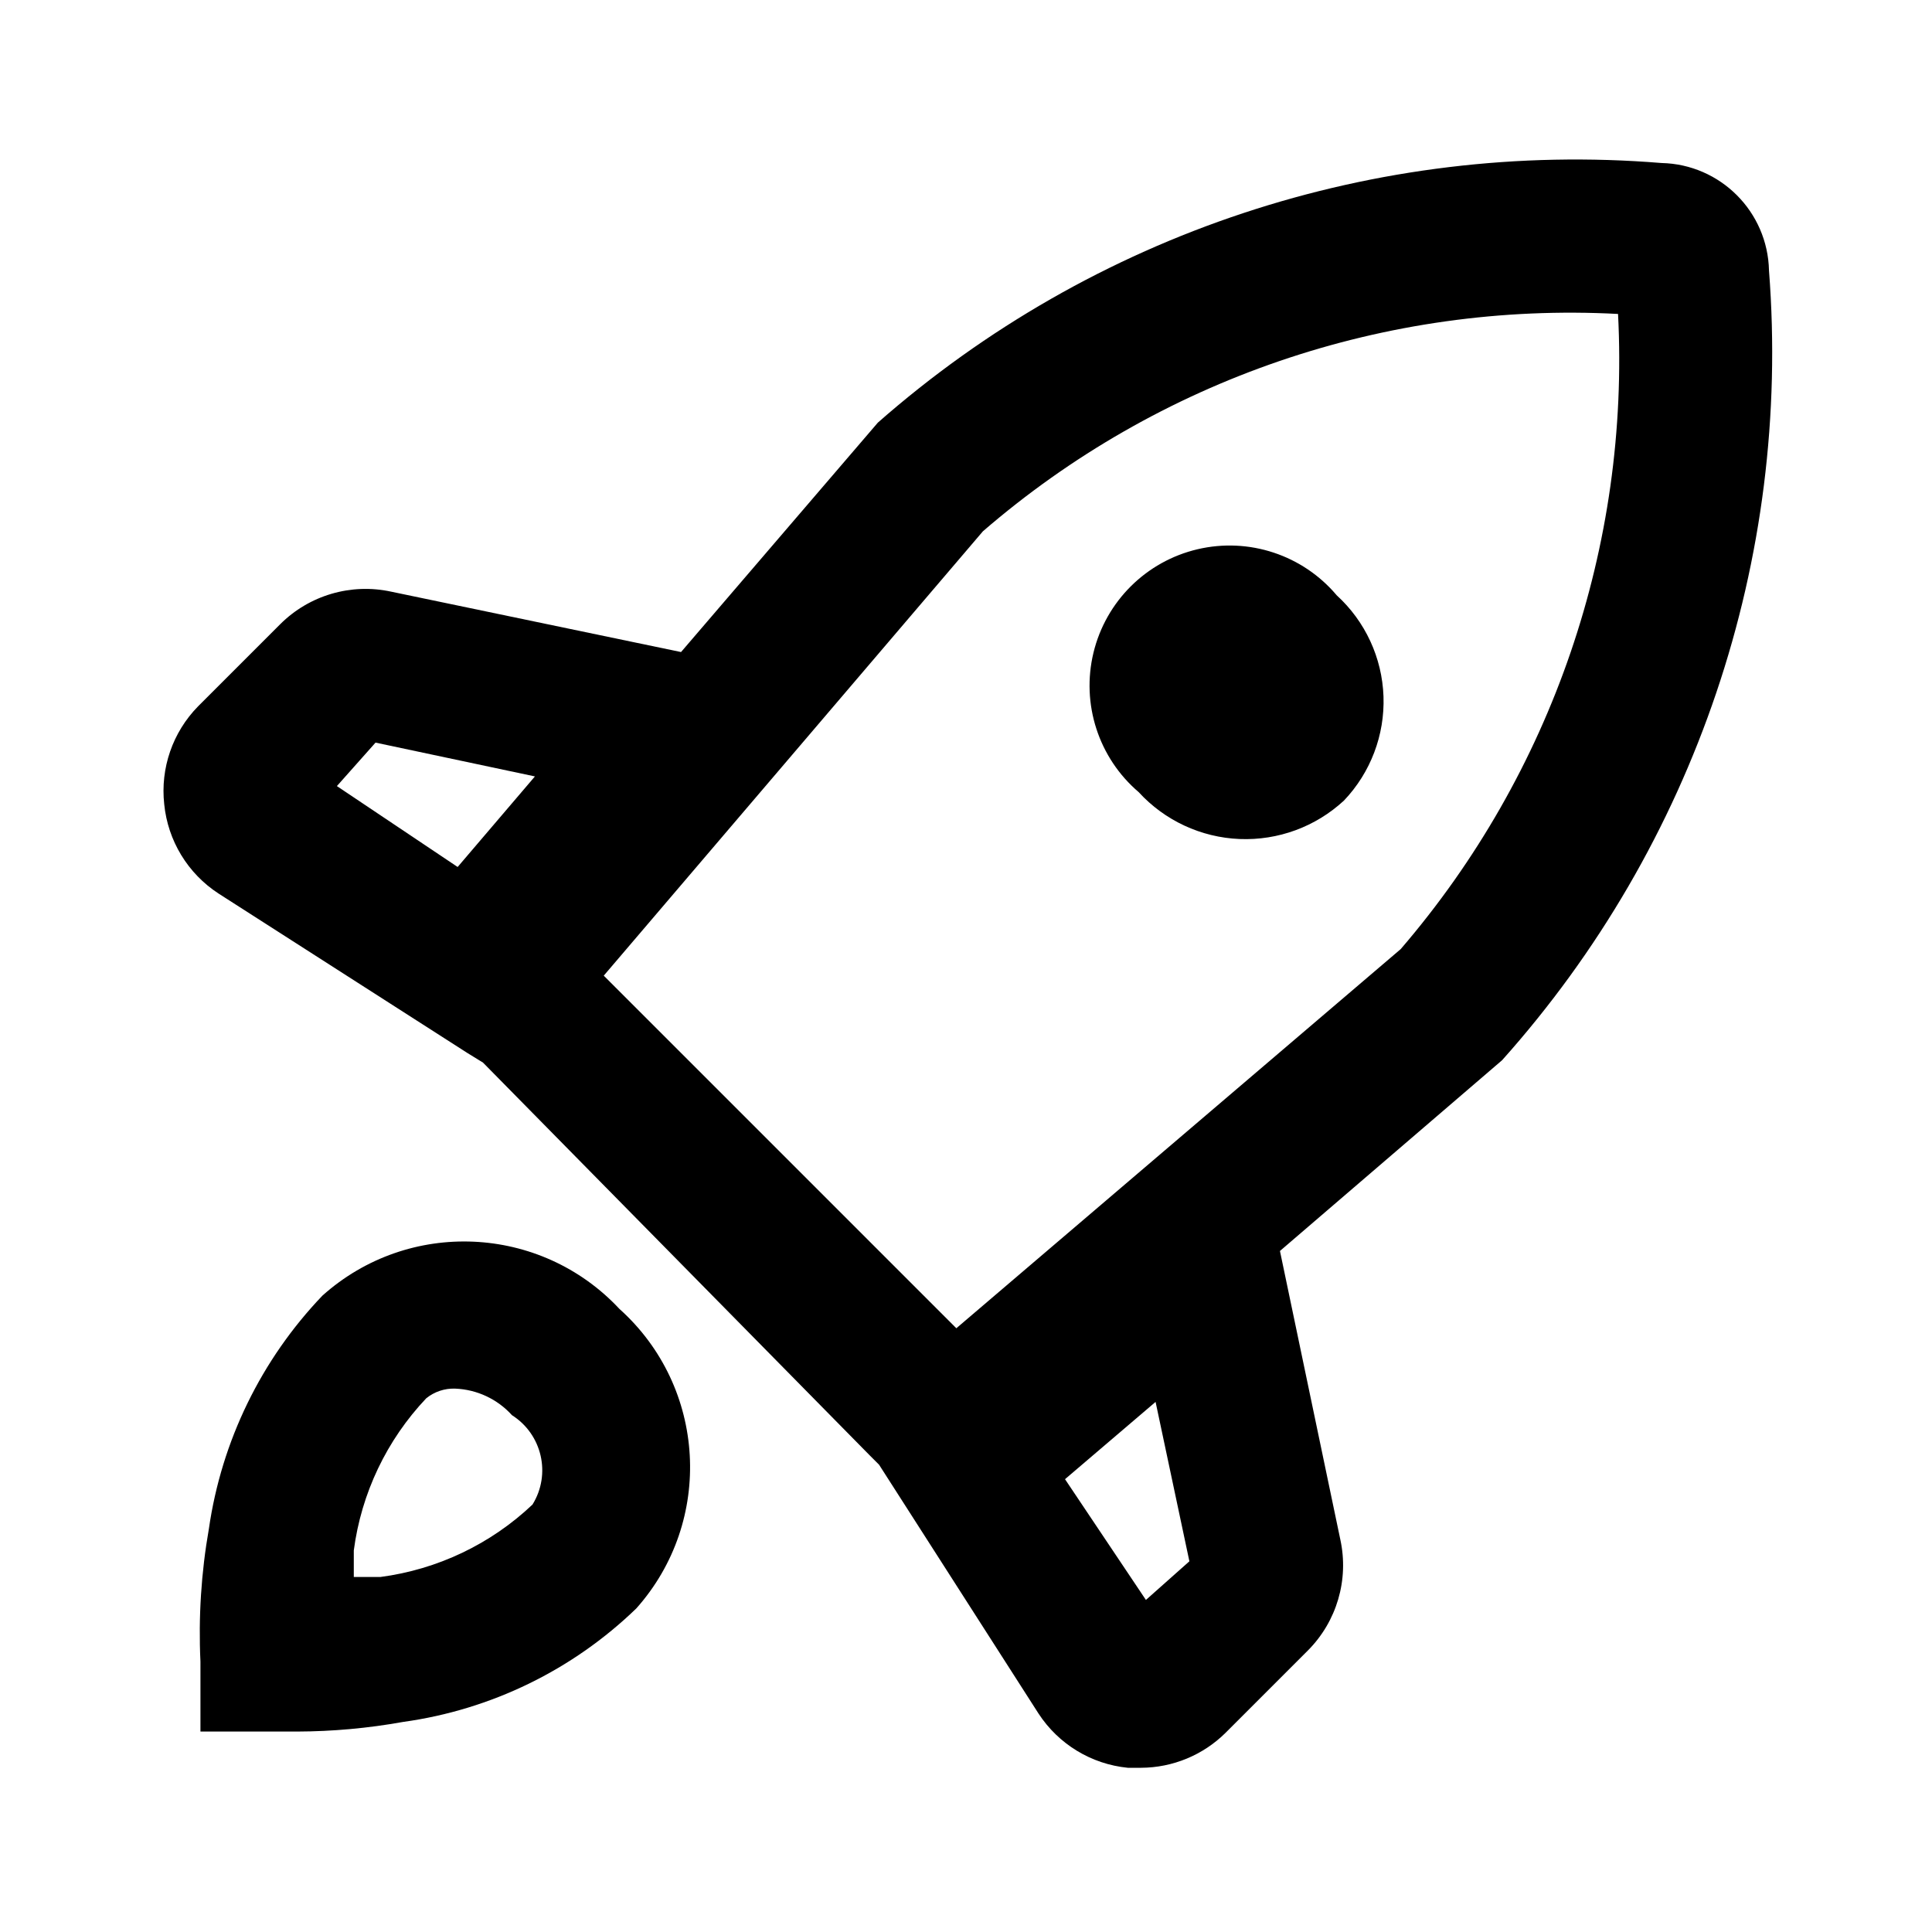
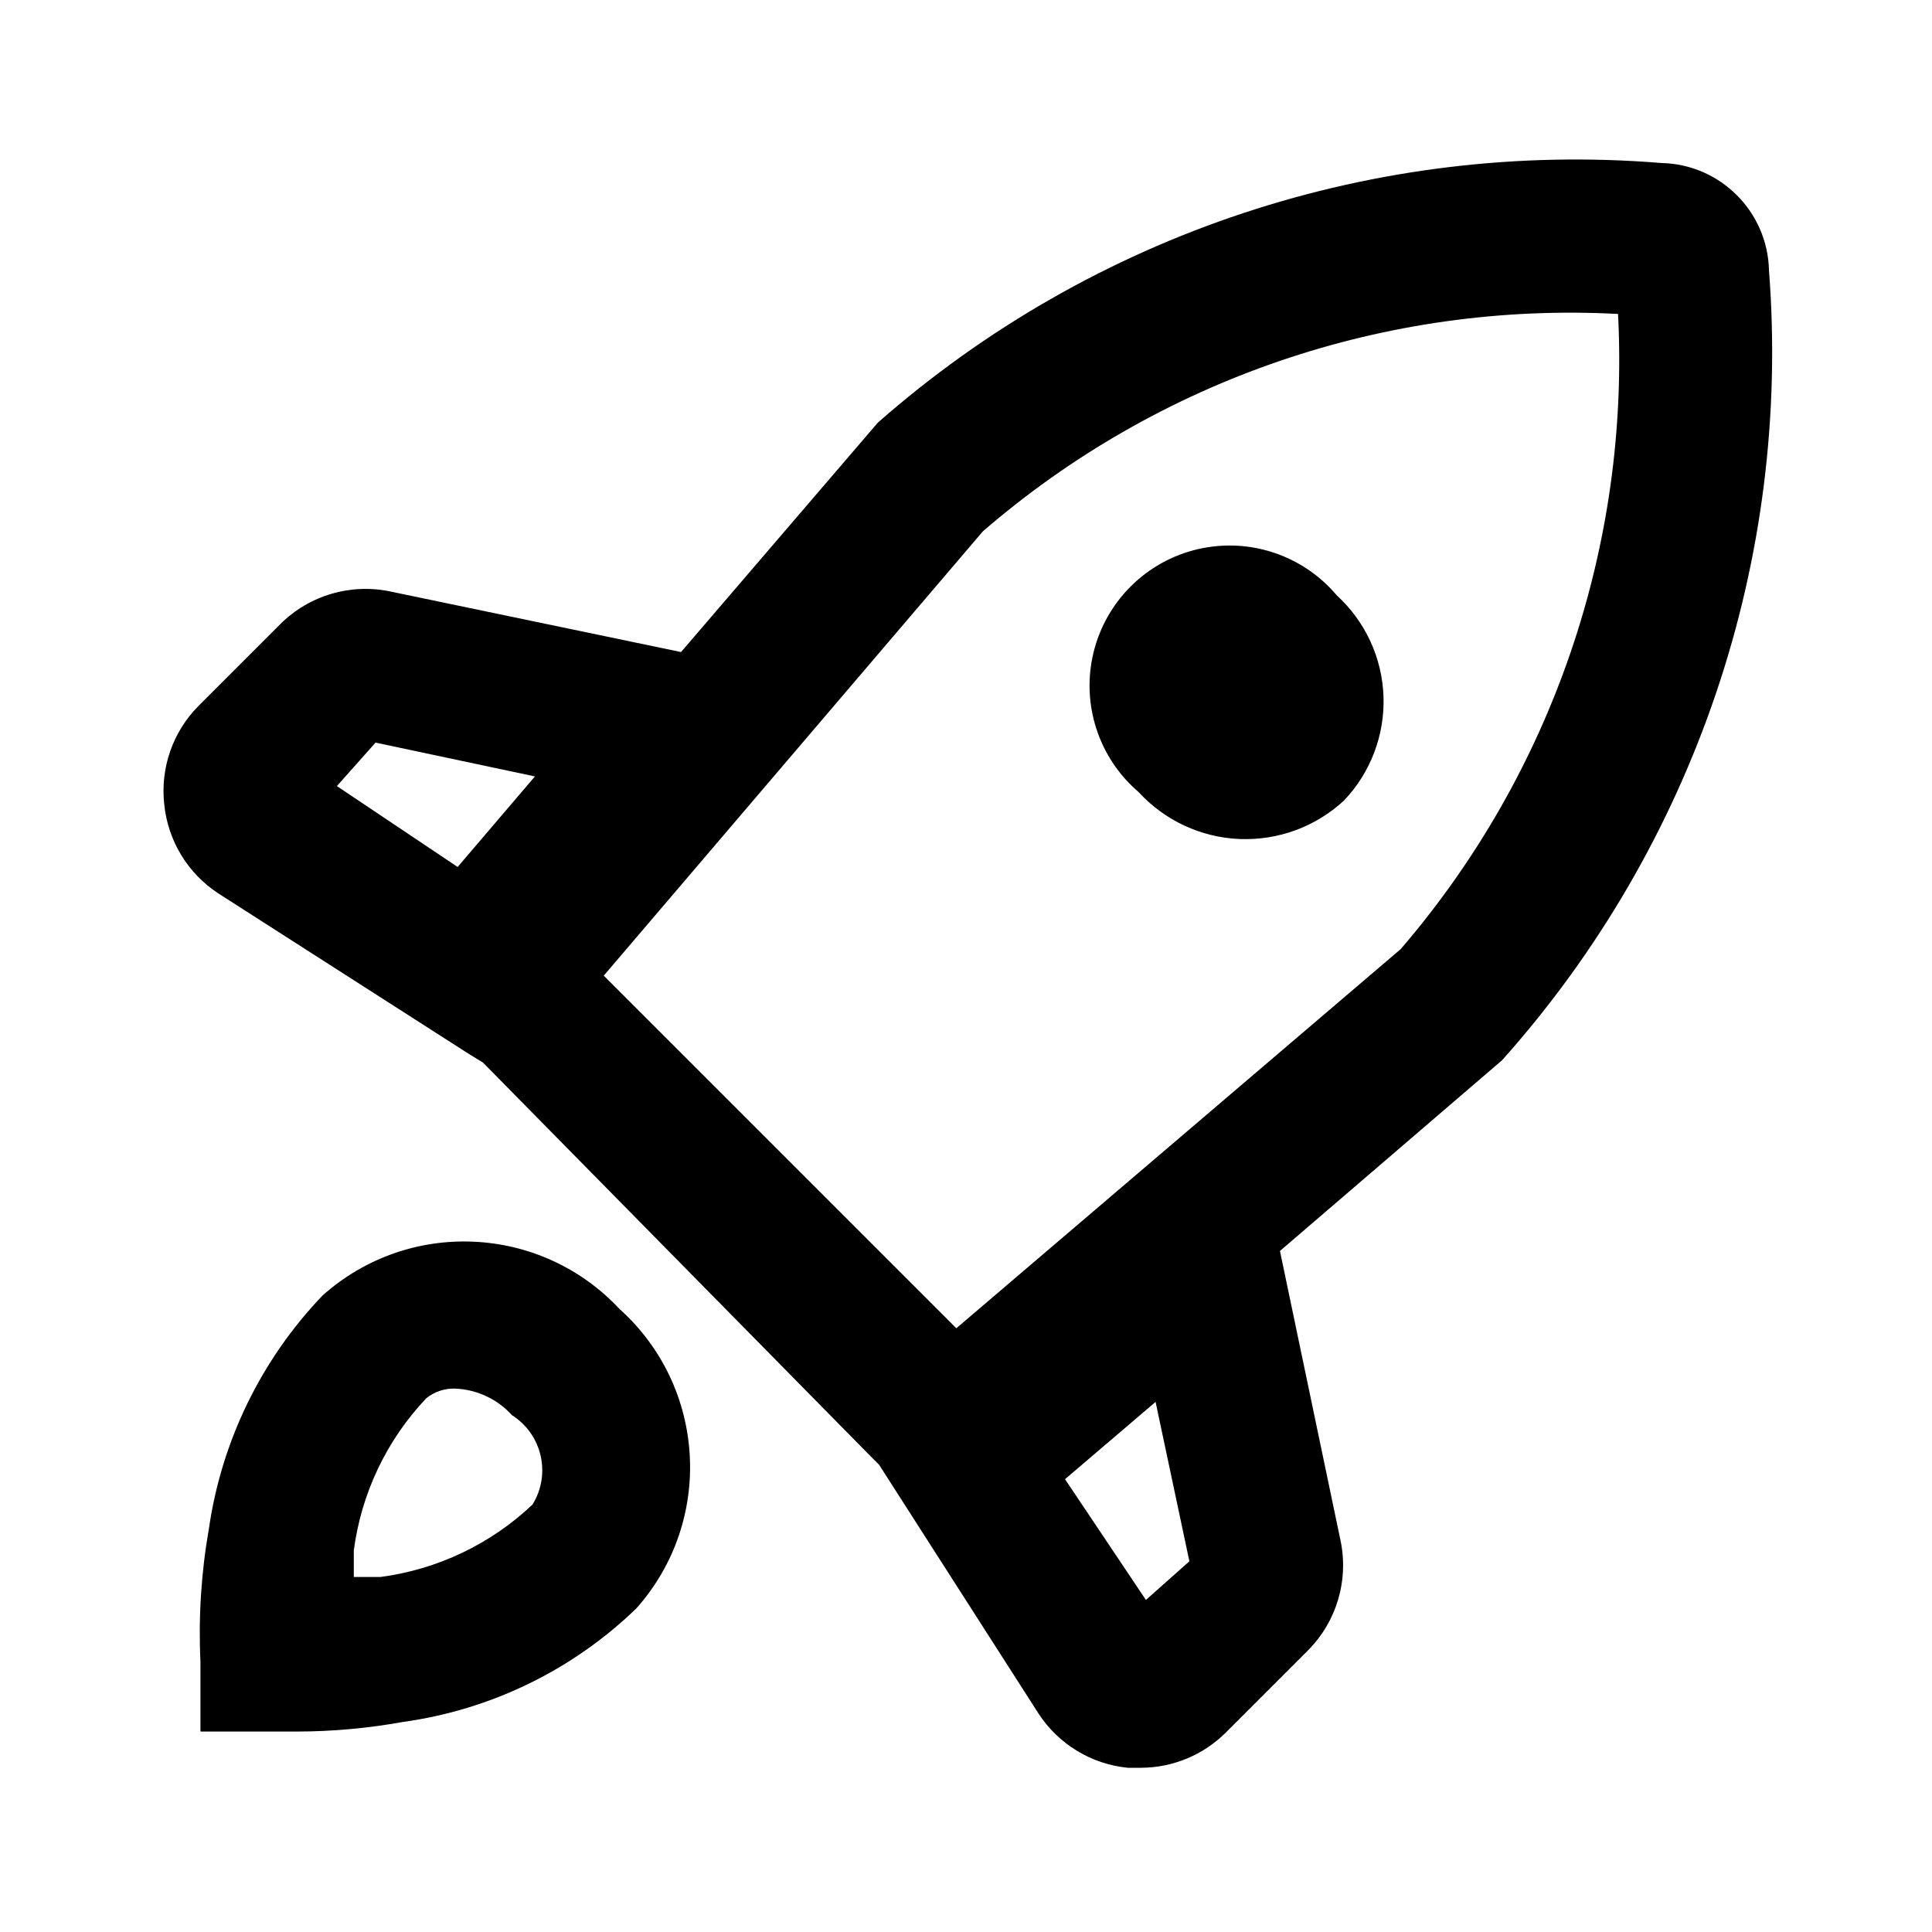
<svg xmlns="http://www.w3.org/2000/svg" width="16" height="16" viewBox="0 0 16 16">
-   <path d="M2.67 10.73a3.52 3.52 0 0 0-.94 1.93 5 5 0 0 0-.07 1.1v.58h.8a5.05 5.05 0 0 0 .88-.08 3.46 3.46 0 0 0 1.93-.94 1.76 1.76 0 0 0-.14-2.48 1.76 1.76 0 0 0-2.46-.11zm1.74 1.73a2.26 2.26 0 0 1-1.26.6h-.22v-.22a2.26 2.26 0 0 1 .6-1.26.36.36 0 0 1 .24-.08.67.67 0 0 1 .47.22.54.54 0 0 1 .17.74zM14.65 2.24a.91.91 0 0 0-.89-.89A8.75 8.75 0 0 0 7.27 3.5L5.64 5.4l-2.4-.5a1 1 0 0 0-.92.27l-.68.68a1 1 0 0 0-.28.81 1 1 0 0 0 .45.74l2.06 1.32.13.08 3.2 3.25.08.08 1.32 2.06a1 1 0 0 0 .74.45h.11a1 1 0 0 0 .7-.29l.68-.68a1 1 0 0 0 .27-.92l-.5-2.39 1.84-1.58a8.79 8.79 0 0 0 2.21-6.54zM3.11 6.15l1.32.28-.64.75-1-.67zm6.38 7.1-.67-1 .75-.64.28 1.32zm2.39-5.11.18.17zm-.28-.28L7.92 11 5 8.08 8.14 4.4a7.44 7.44 0 0 1 5.26-1.8 7.48 7.48 0 0 1-1.8 5.26z" />
-   <path d="M11.13 6.63a1.19 1.19 0 0 0-.06-1.7 1.16 1.16 0 1 0-1.64 1.63 1.2 1.2 0 0 0 1.7.07z" />
+   <path d="M2.67 10.73a3.52 3.52 0 0 0-.94 1.93 5 5 0 0 0-.07 1.1v.58h.8a5 5 0 0 0 .88-.08 3.46 3.46 0 0 0 1.93-.94 1.76 1.76 0 0 0-.14-2.48 1.76 1.76 0 0 0-2.46-.11m1.74 1.73a2.26 2.26 0 0 1-1.26.6h-.22v-.22a2.26 2.26 0 0 1 .6-1.26.36.36 0 0 1 .24-.08.67.67 0 0 1 .47.22.54.54 0 0 1 .17.74M14.65 2.24a.91.91 0 0 0-.89-.89A8.75 8.75 0 0 0 7.27 3.5L5.64 5.4l-2.4-.5a1 1 0 0 0-.92.27l-.68.68a1 1 0 0 0-.28.81 1 1 0 0 0 .45.74l2.06 1.32.13.08 3.2 3.25.08.08 1.32 2.06a1 1 0 0 0 .74.45h.11a1 1 0 0 0 .7-.29l.68-.68a1 1 0 0 0 .27-.92l-.5-2.39 1.84-1.58a8.8 8.8 0 0 0 2.21-6.54M3.11 6.15l1.32.28-.64.75-1-.67zm6.38 7.1-.67-1 .75-.64.28 1.32zm2.39-5.11.18.17zm-.28-.28L7.92 11 5 8.08 8.14 4.4a7.44 7.44 0 0 1 5.26-1.8 7.48 7.48 0 0 1-1.8 5.26" />
+   <path d="M11.13 6.63a1.19 1.19 0 0 0-.06-1.7 1.16 1.16 0 1 0-1.64 1.63 1.2 1.2 0 0 0 1.7.07" />
</svg>
